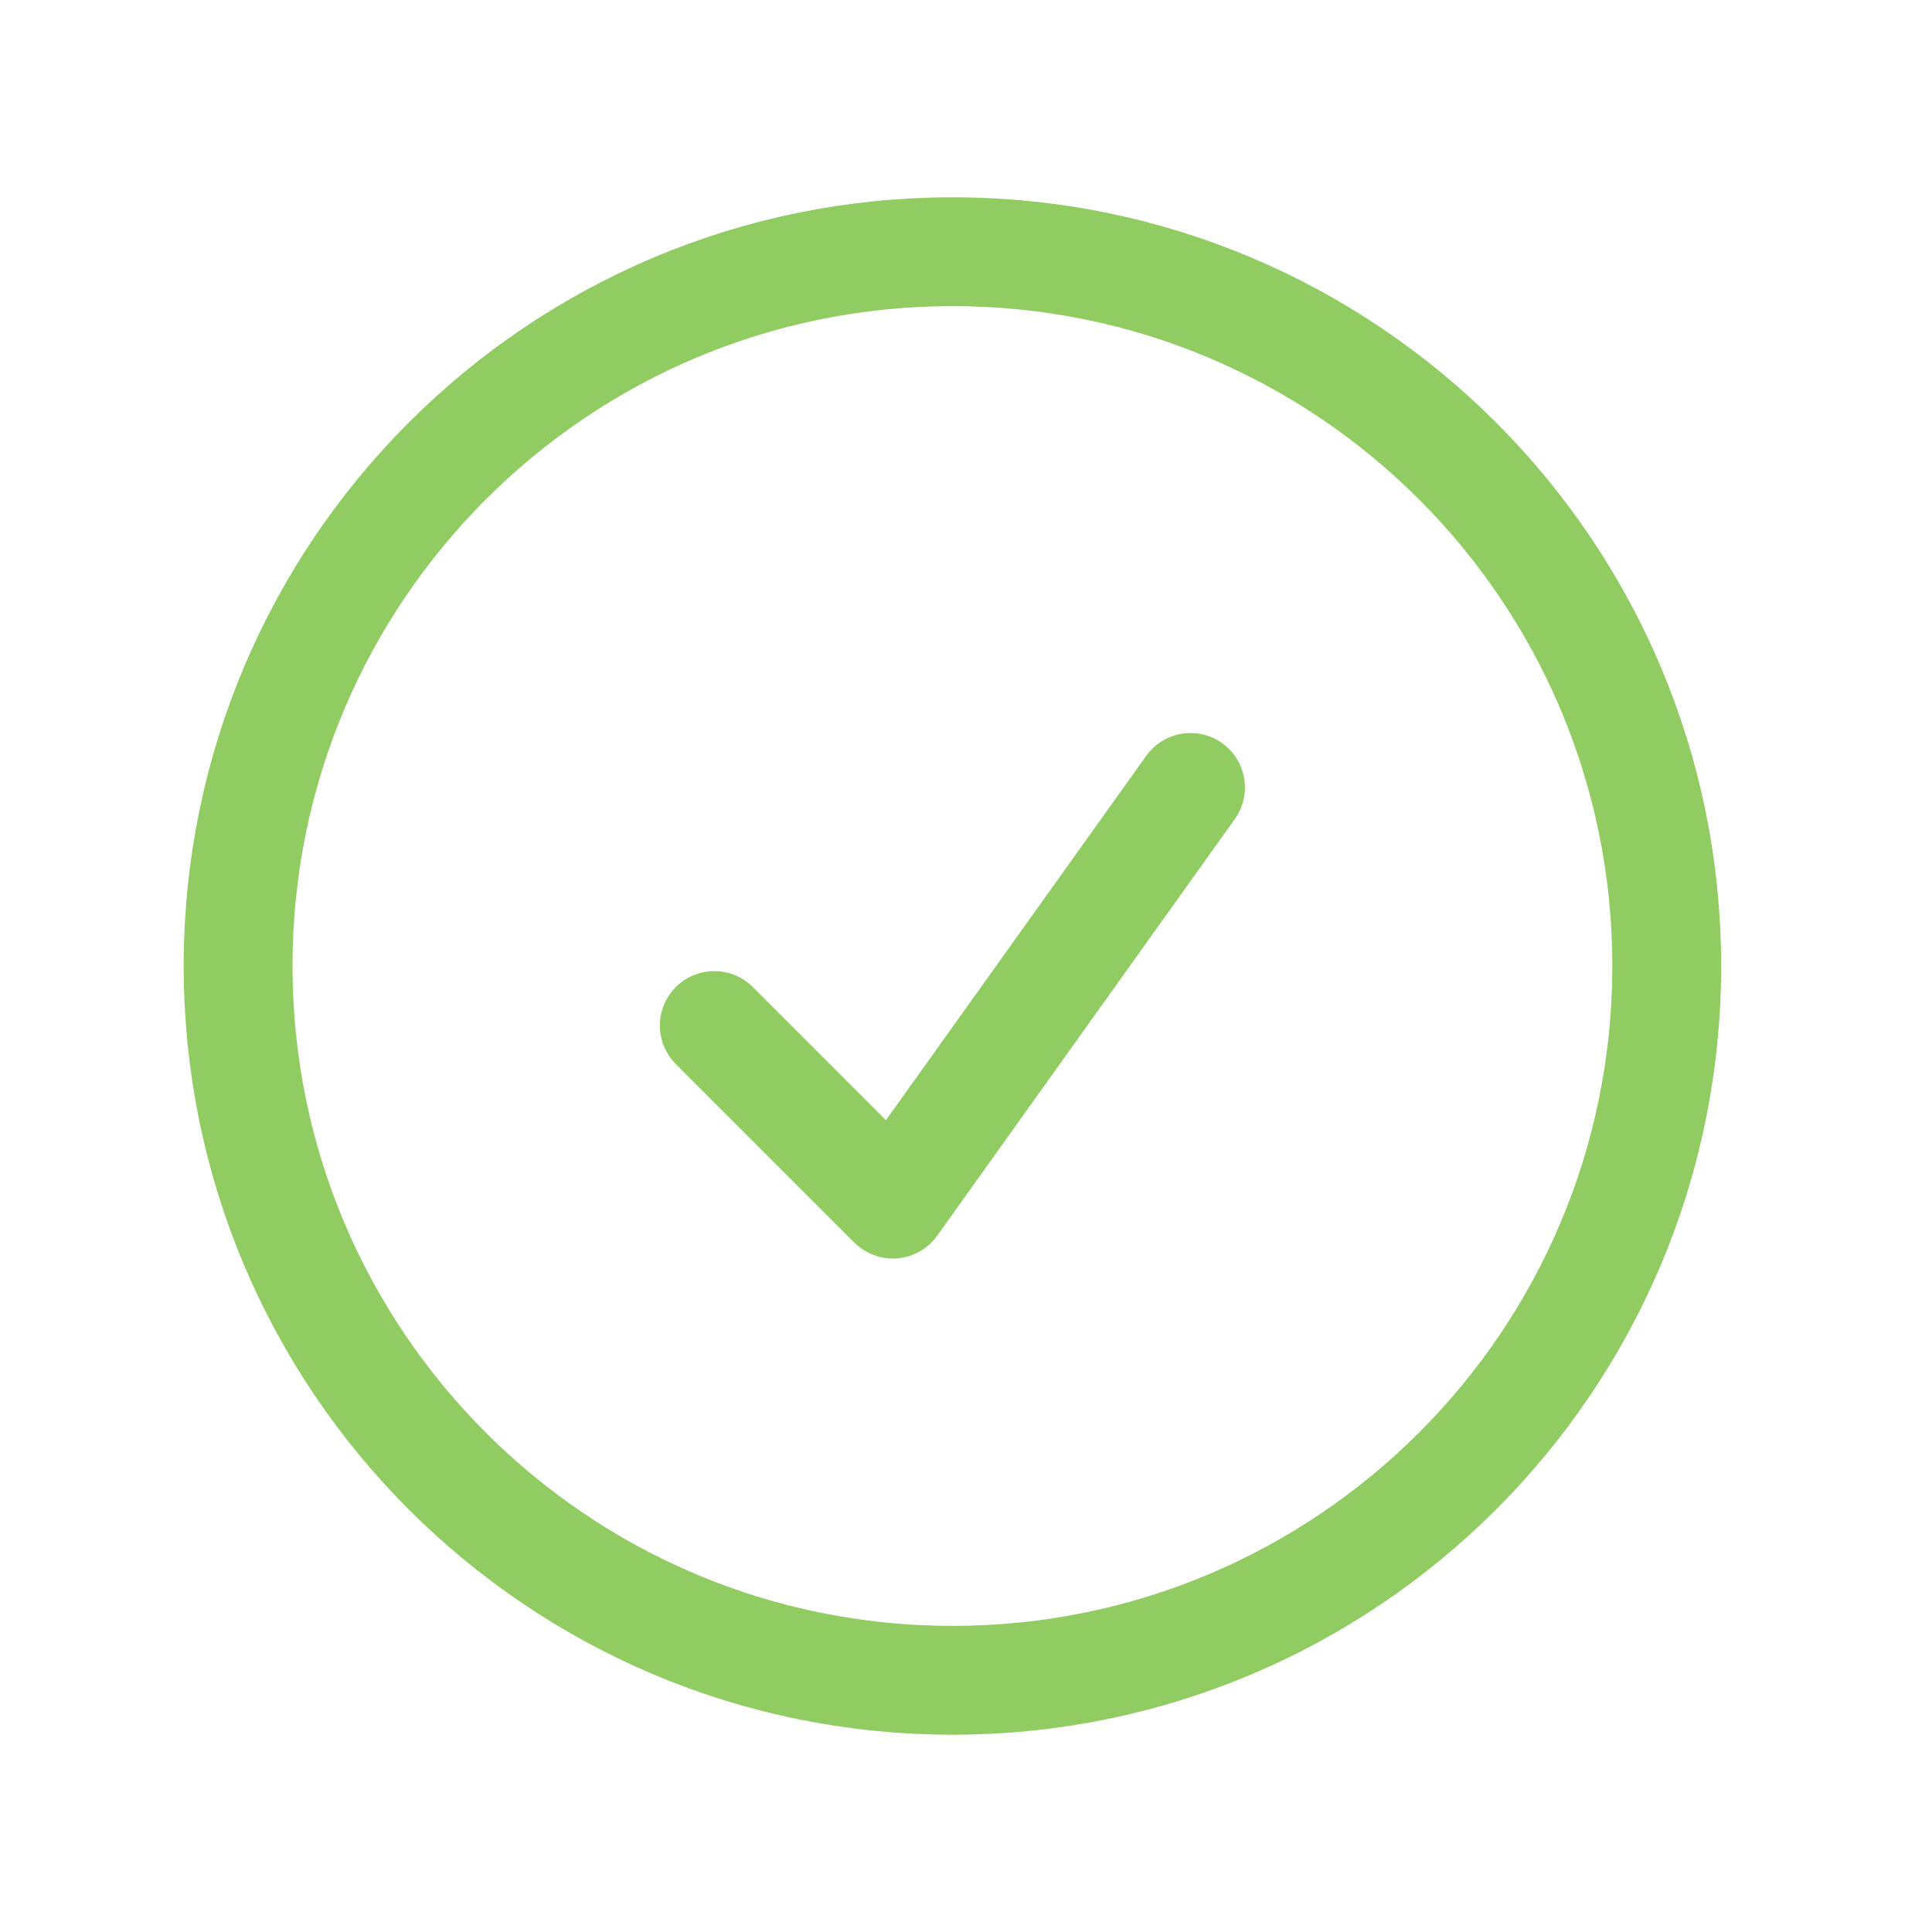
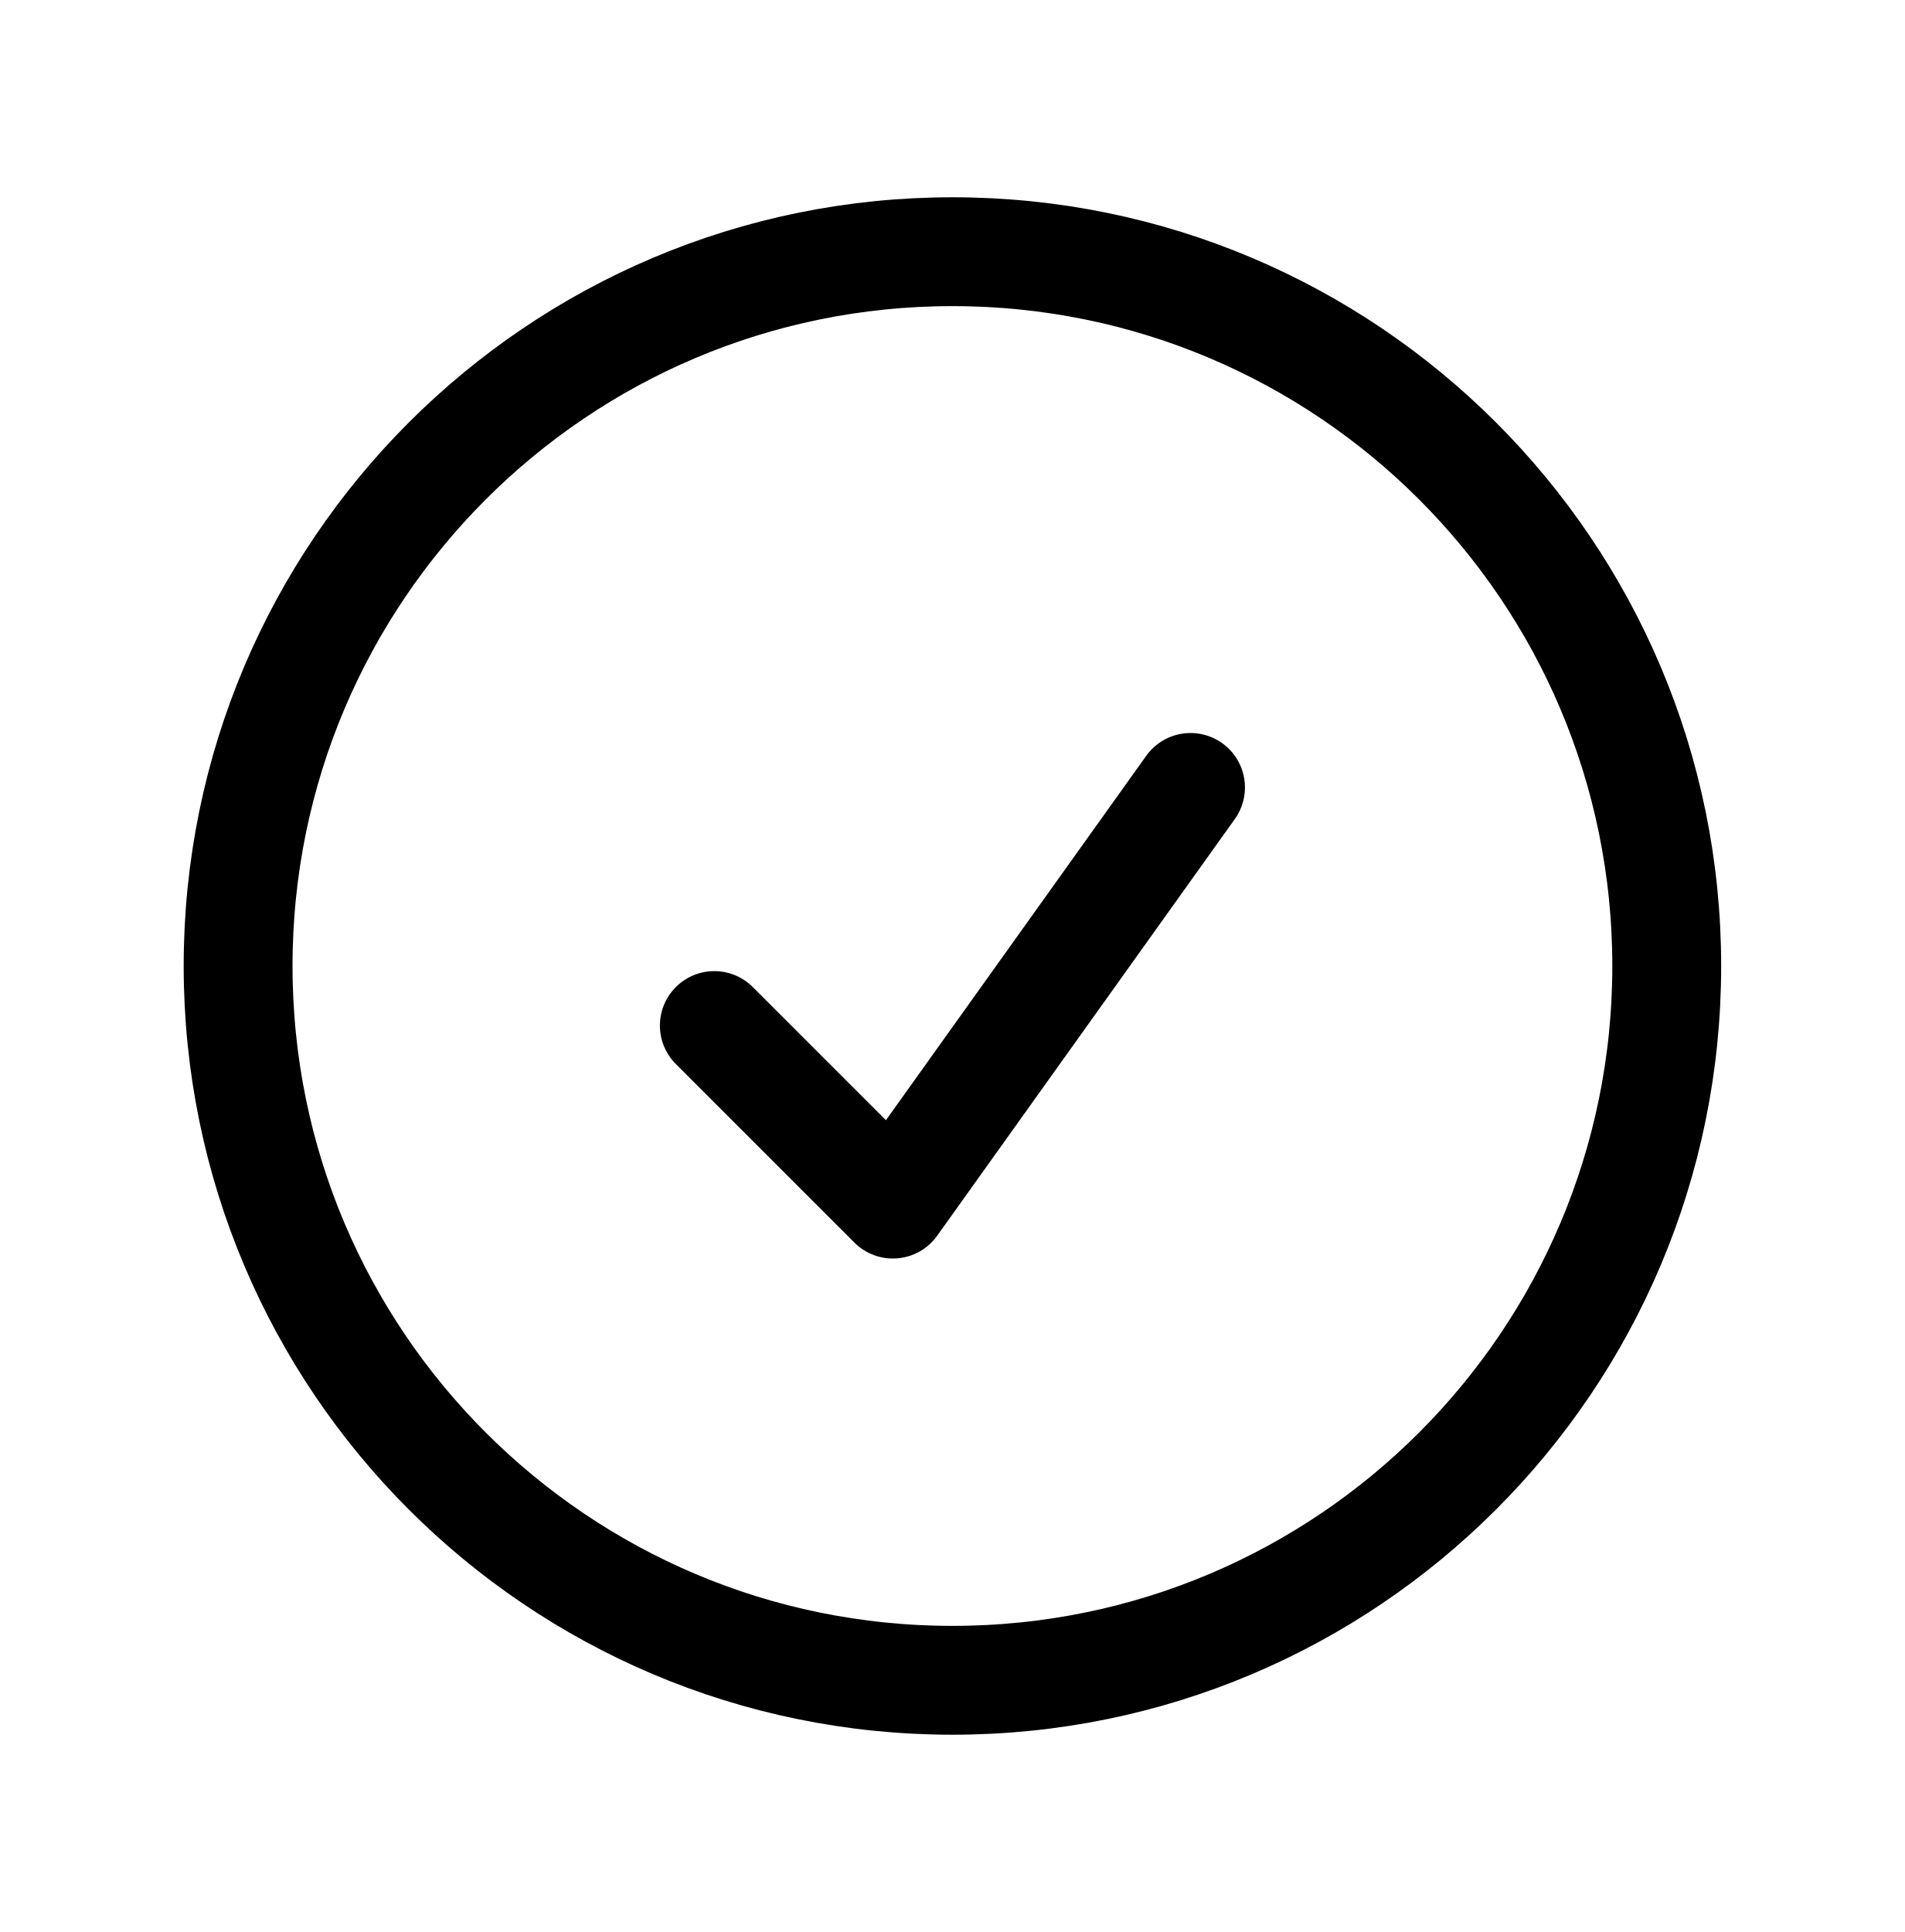
<svg xmlns="http://www.w3.org/2000/svg" width="70" height="71" viewBox="0 0 70 71" fill="none">
-   <path d="M26.25 37.688L32.812 44.25L43.75 28.938M61.25 35.5C61.25 49.998 49.498 61.75 35 61.75C20.503 61.75 8.75 49.998 8.75 35.5C8.75 21.003 20.503 9.25 35 9.25C49.498 9.25 61.25 21.003 61.25 35.5Z" stroke="#90CC61" stroke-width="4" stroke-linecap="round" stroke-linejoin="round" />
+   <path d="M26.25 37.688L32.812 44.25L43.75 28.938M61.25 35.5C61.25 49.998 49.498 61.75 35 61.75C20.503 61.75 8.75 49.998 8.75 35.5C8.75 21.003 20.503 9.25 35 9.25C49.498 9.25 61.25 21.003 61.25 35.5Z" stroke="currentColor" stroke-width="4" stroke-linecap="round" stroke-linejoin="round" />
</svg>
